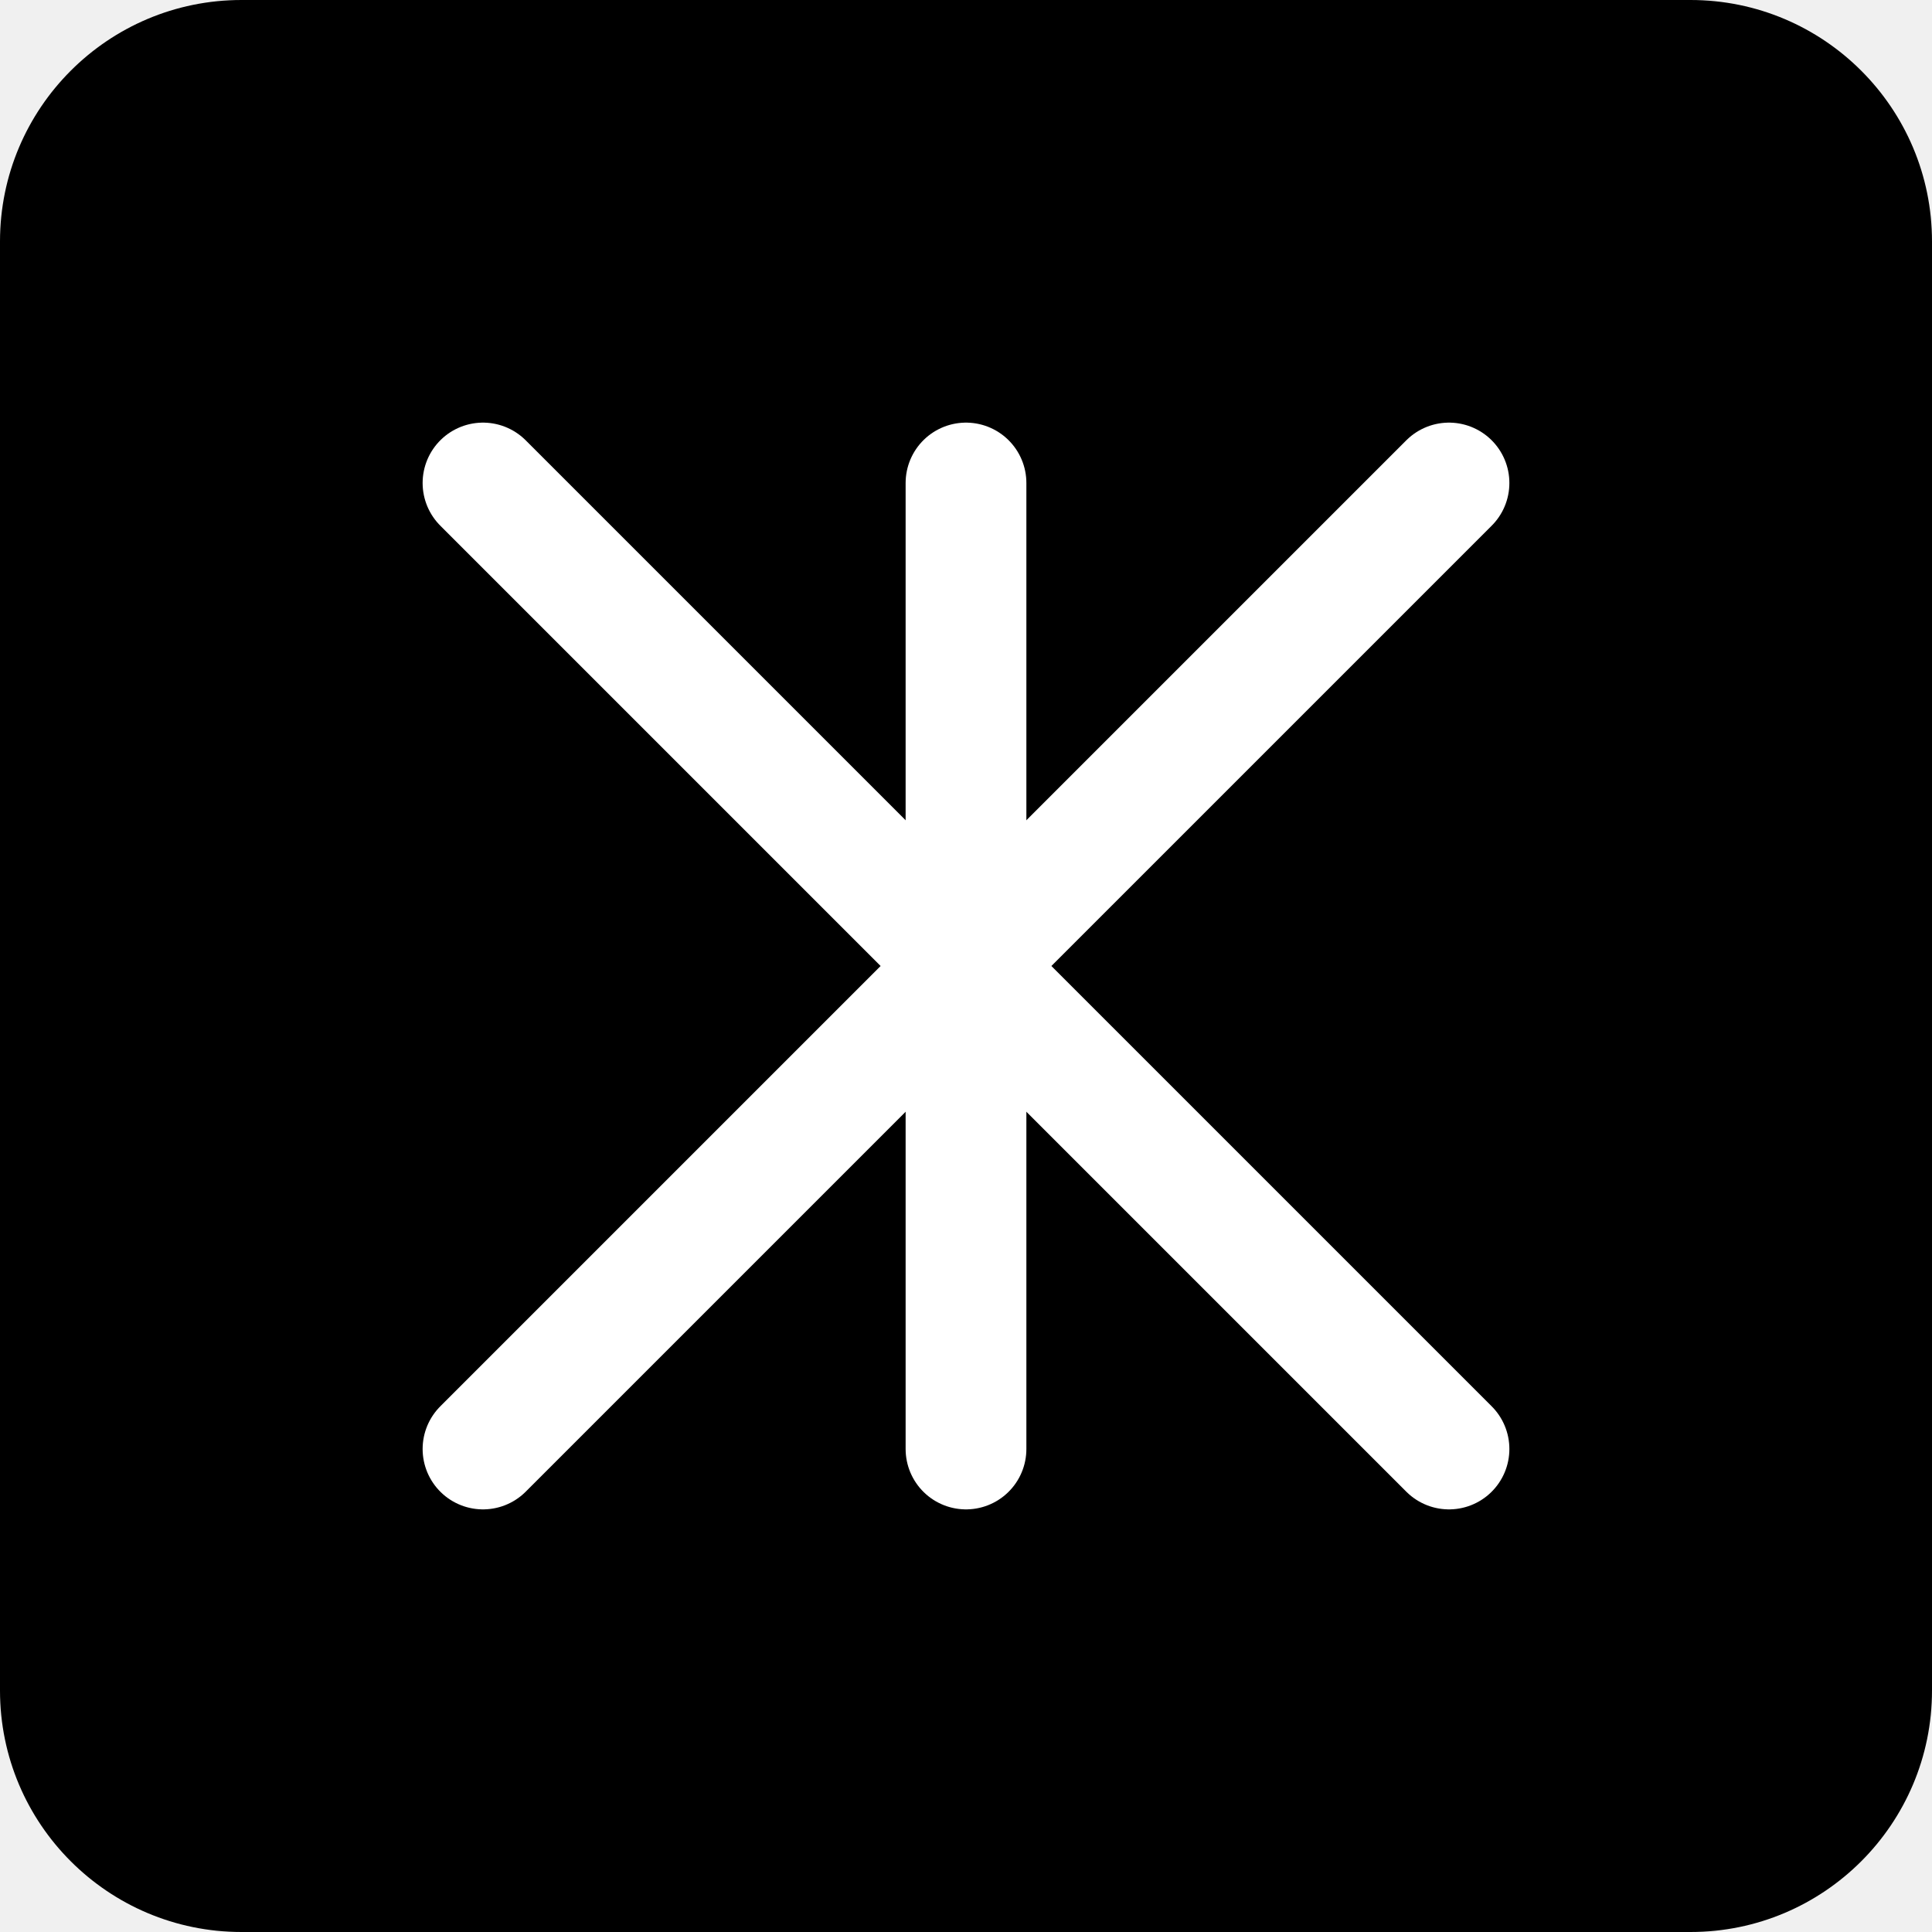
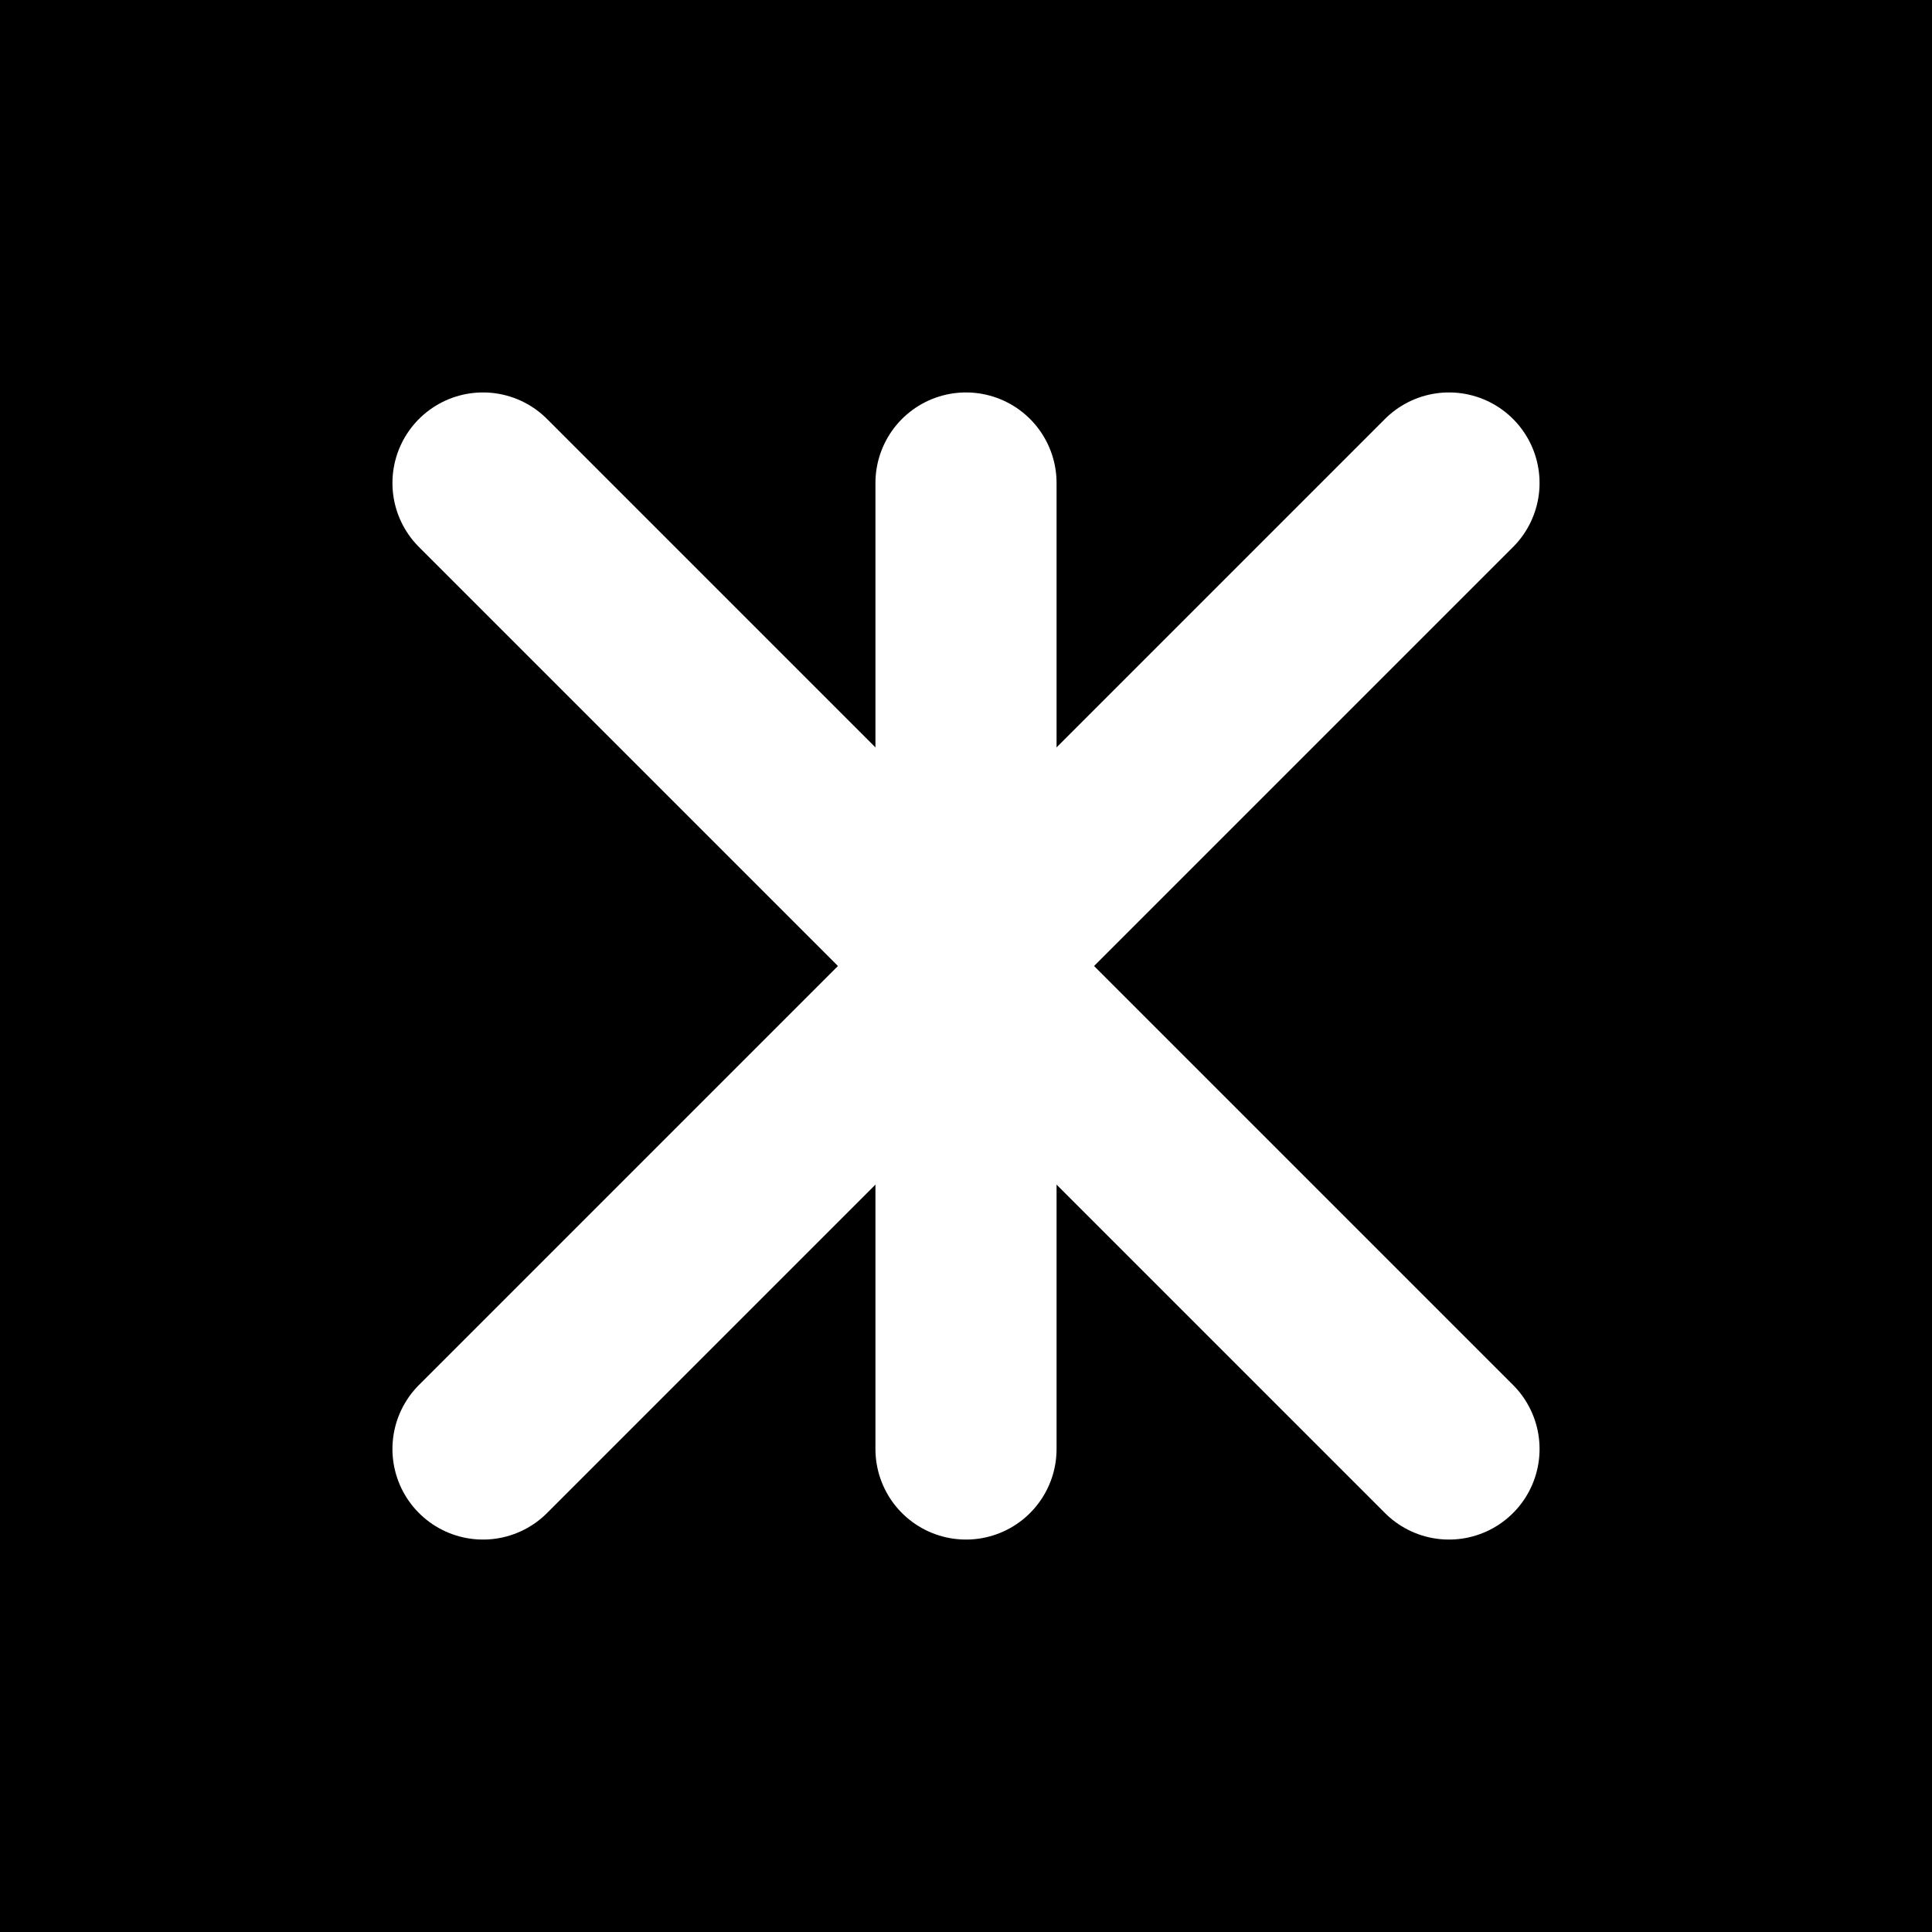
<svg xmlns="http://www.w3.org/2000/svg" width="32" height="32" viewBox="0 0 32 32" fill="none">
-   <rect width="32" height="32" rx="4" fill="black" />
-   <path d="M8 8L16 16M16 16L24 8M16 16L8 24M16 16L24 24" stroke="white" stroke-width="2" stroke-linecap="round" stroke-linejoin="round" />
-   <path d="M16 8L16 24" stroke="white" stroke-width="2" stroke-linecap="round" />
+   <rect width="32" height="32" fill="#000000" />
+   <g stroke="white" stroke-width="3" stroke-linecap="round" stroke-linejoin="round">
+     <line x1="8" y1="8" x2="24" y2="24" />
+     <line x1="24" y1="8" x2="8" y2="24" />
+     <line x1="16" y1="8" x2="16" y2="24" />
+   </g>
</svg>
